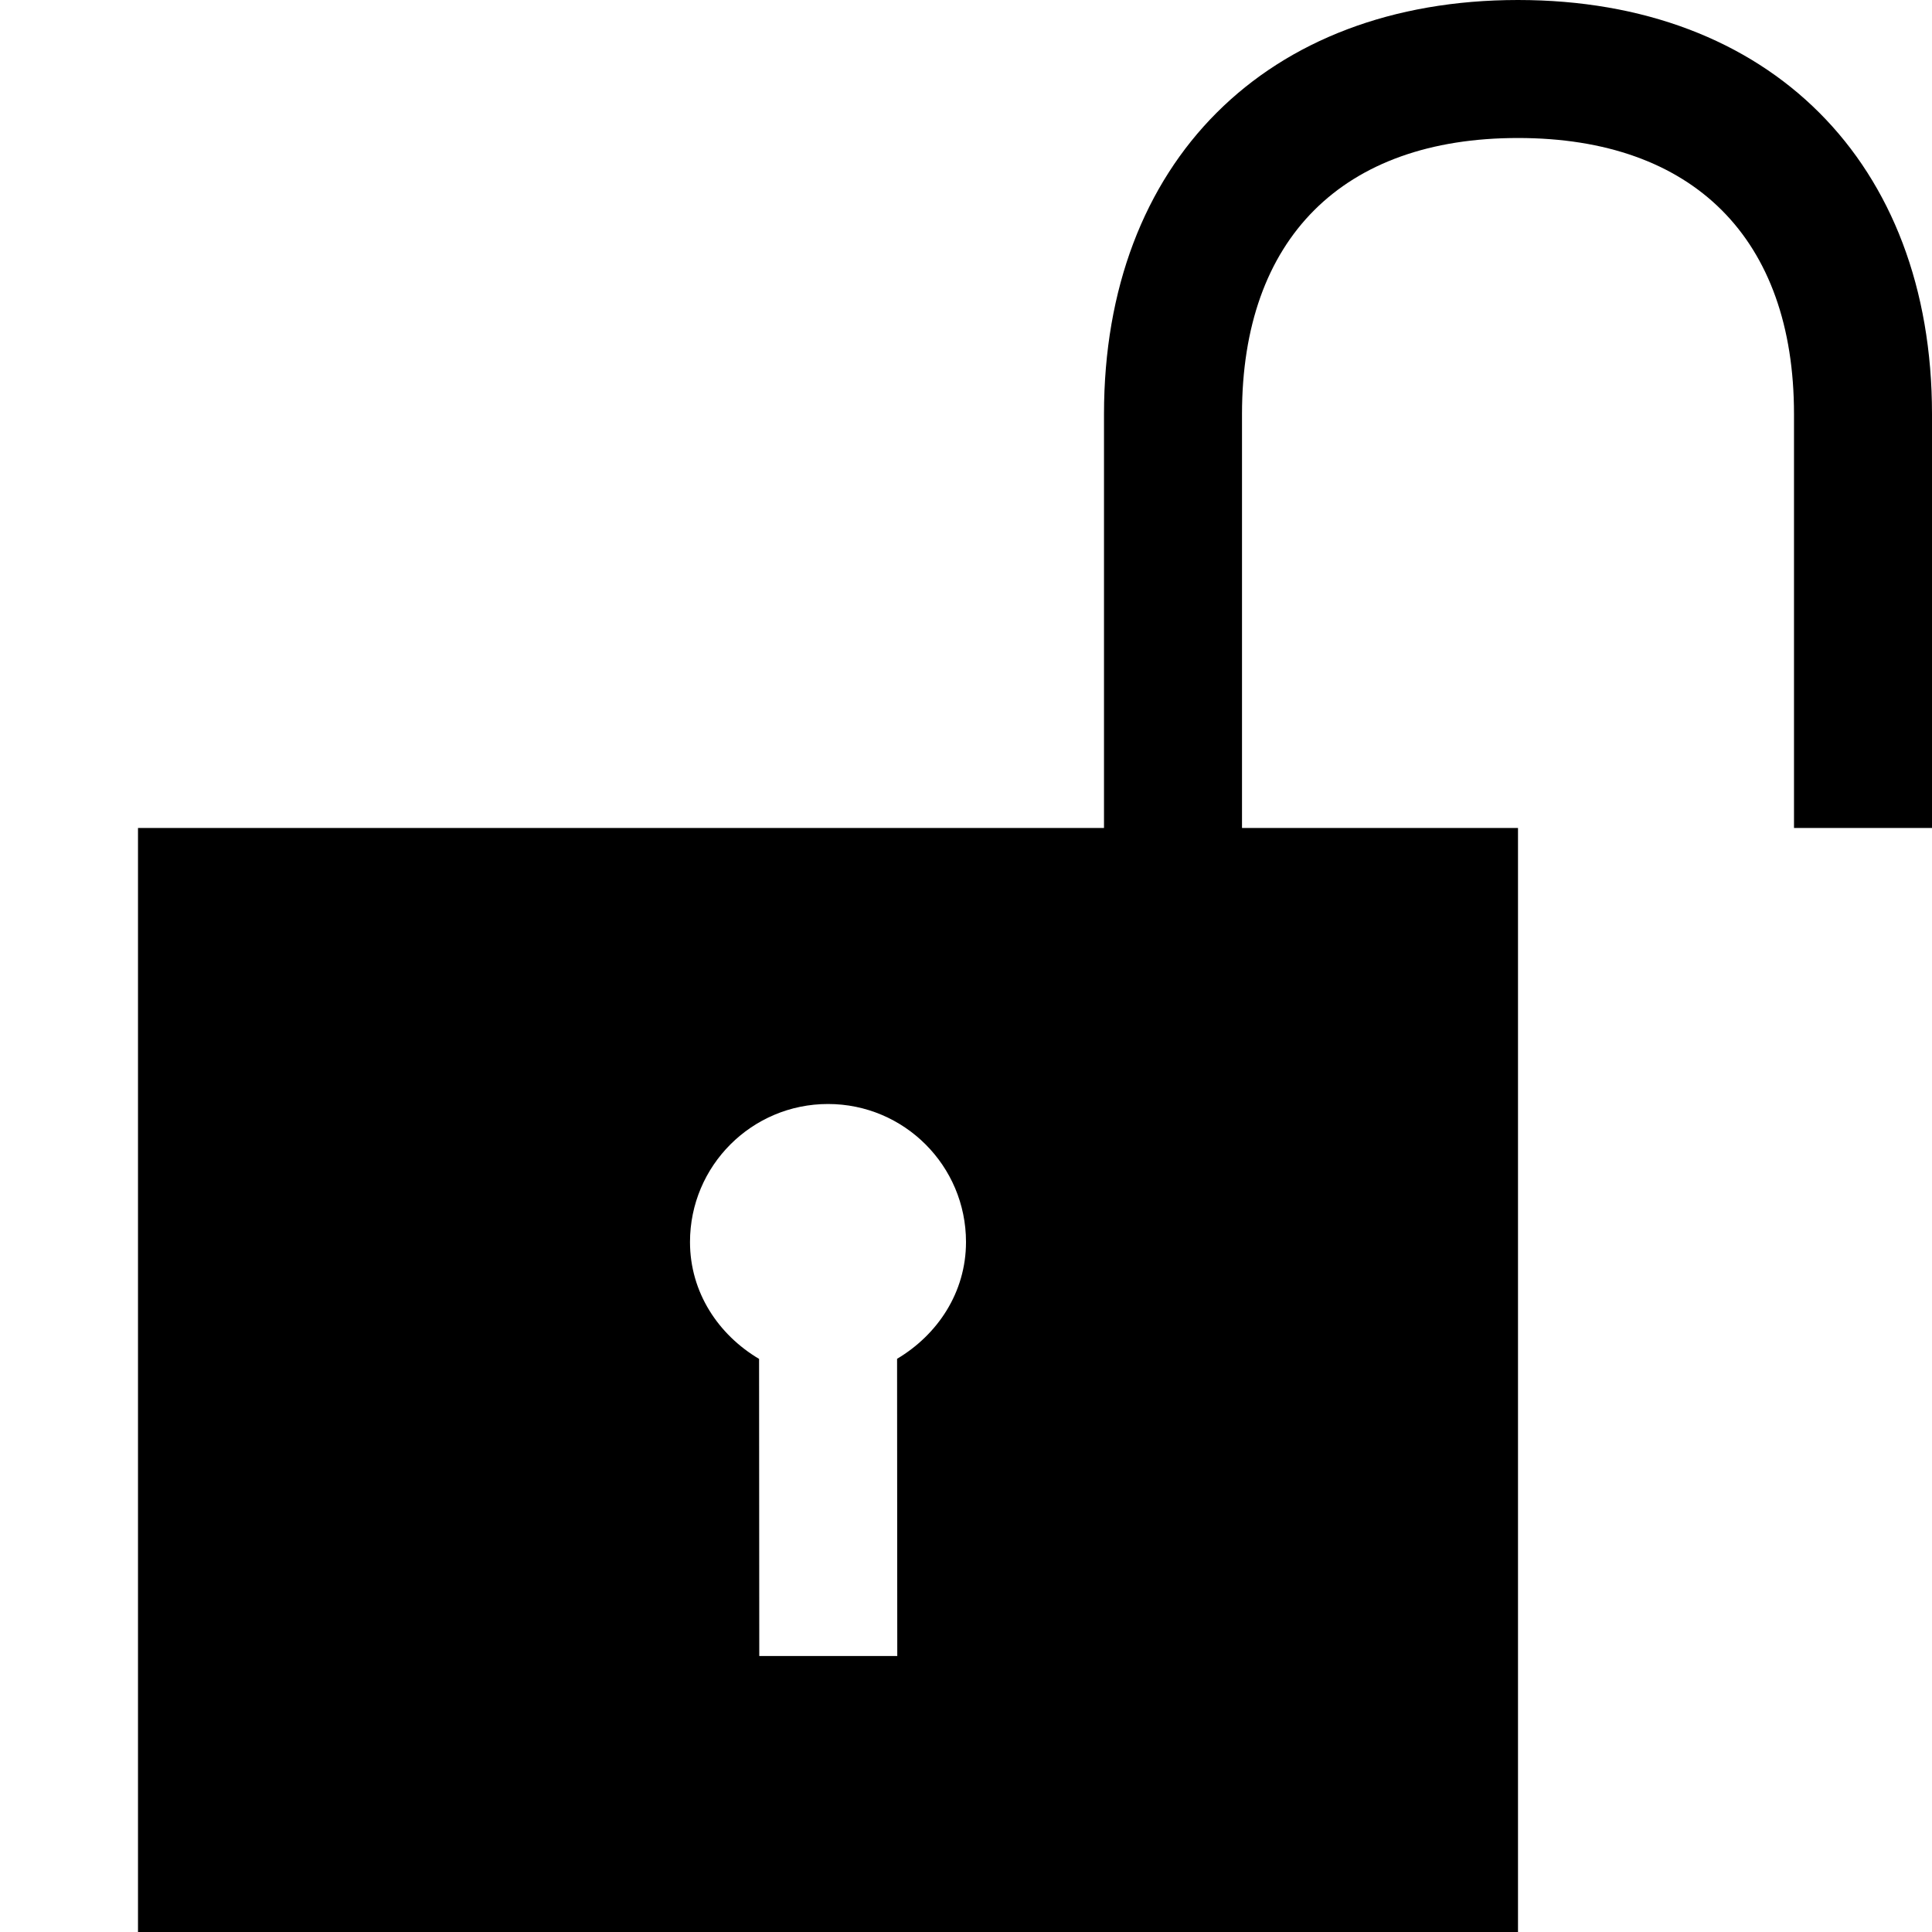
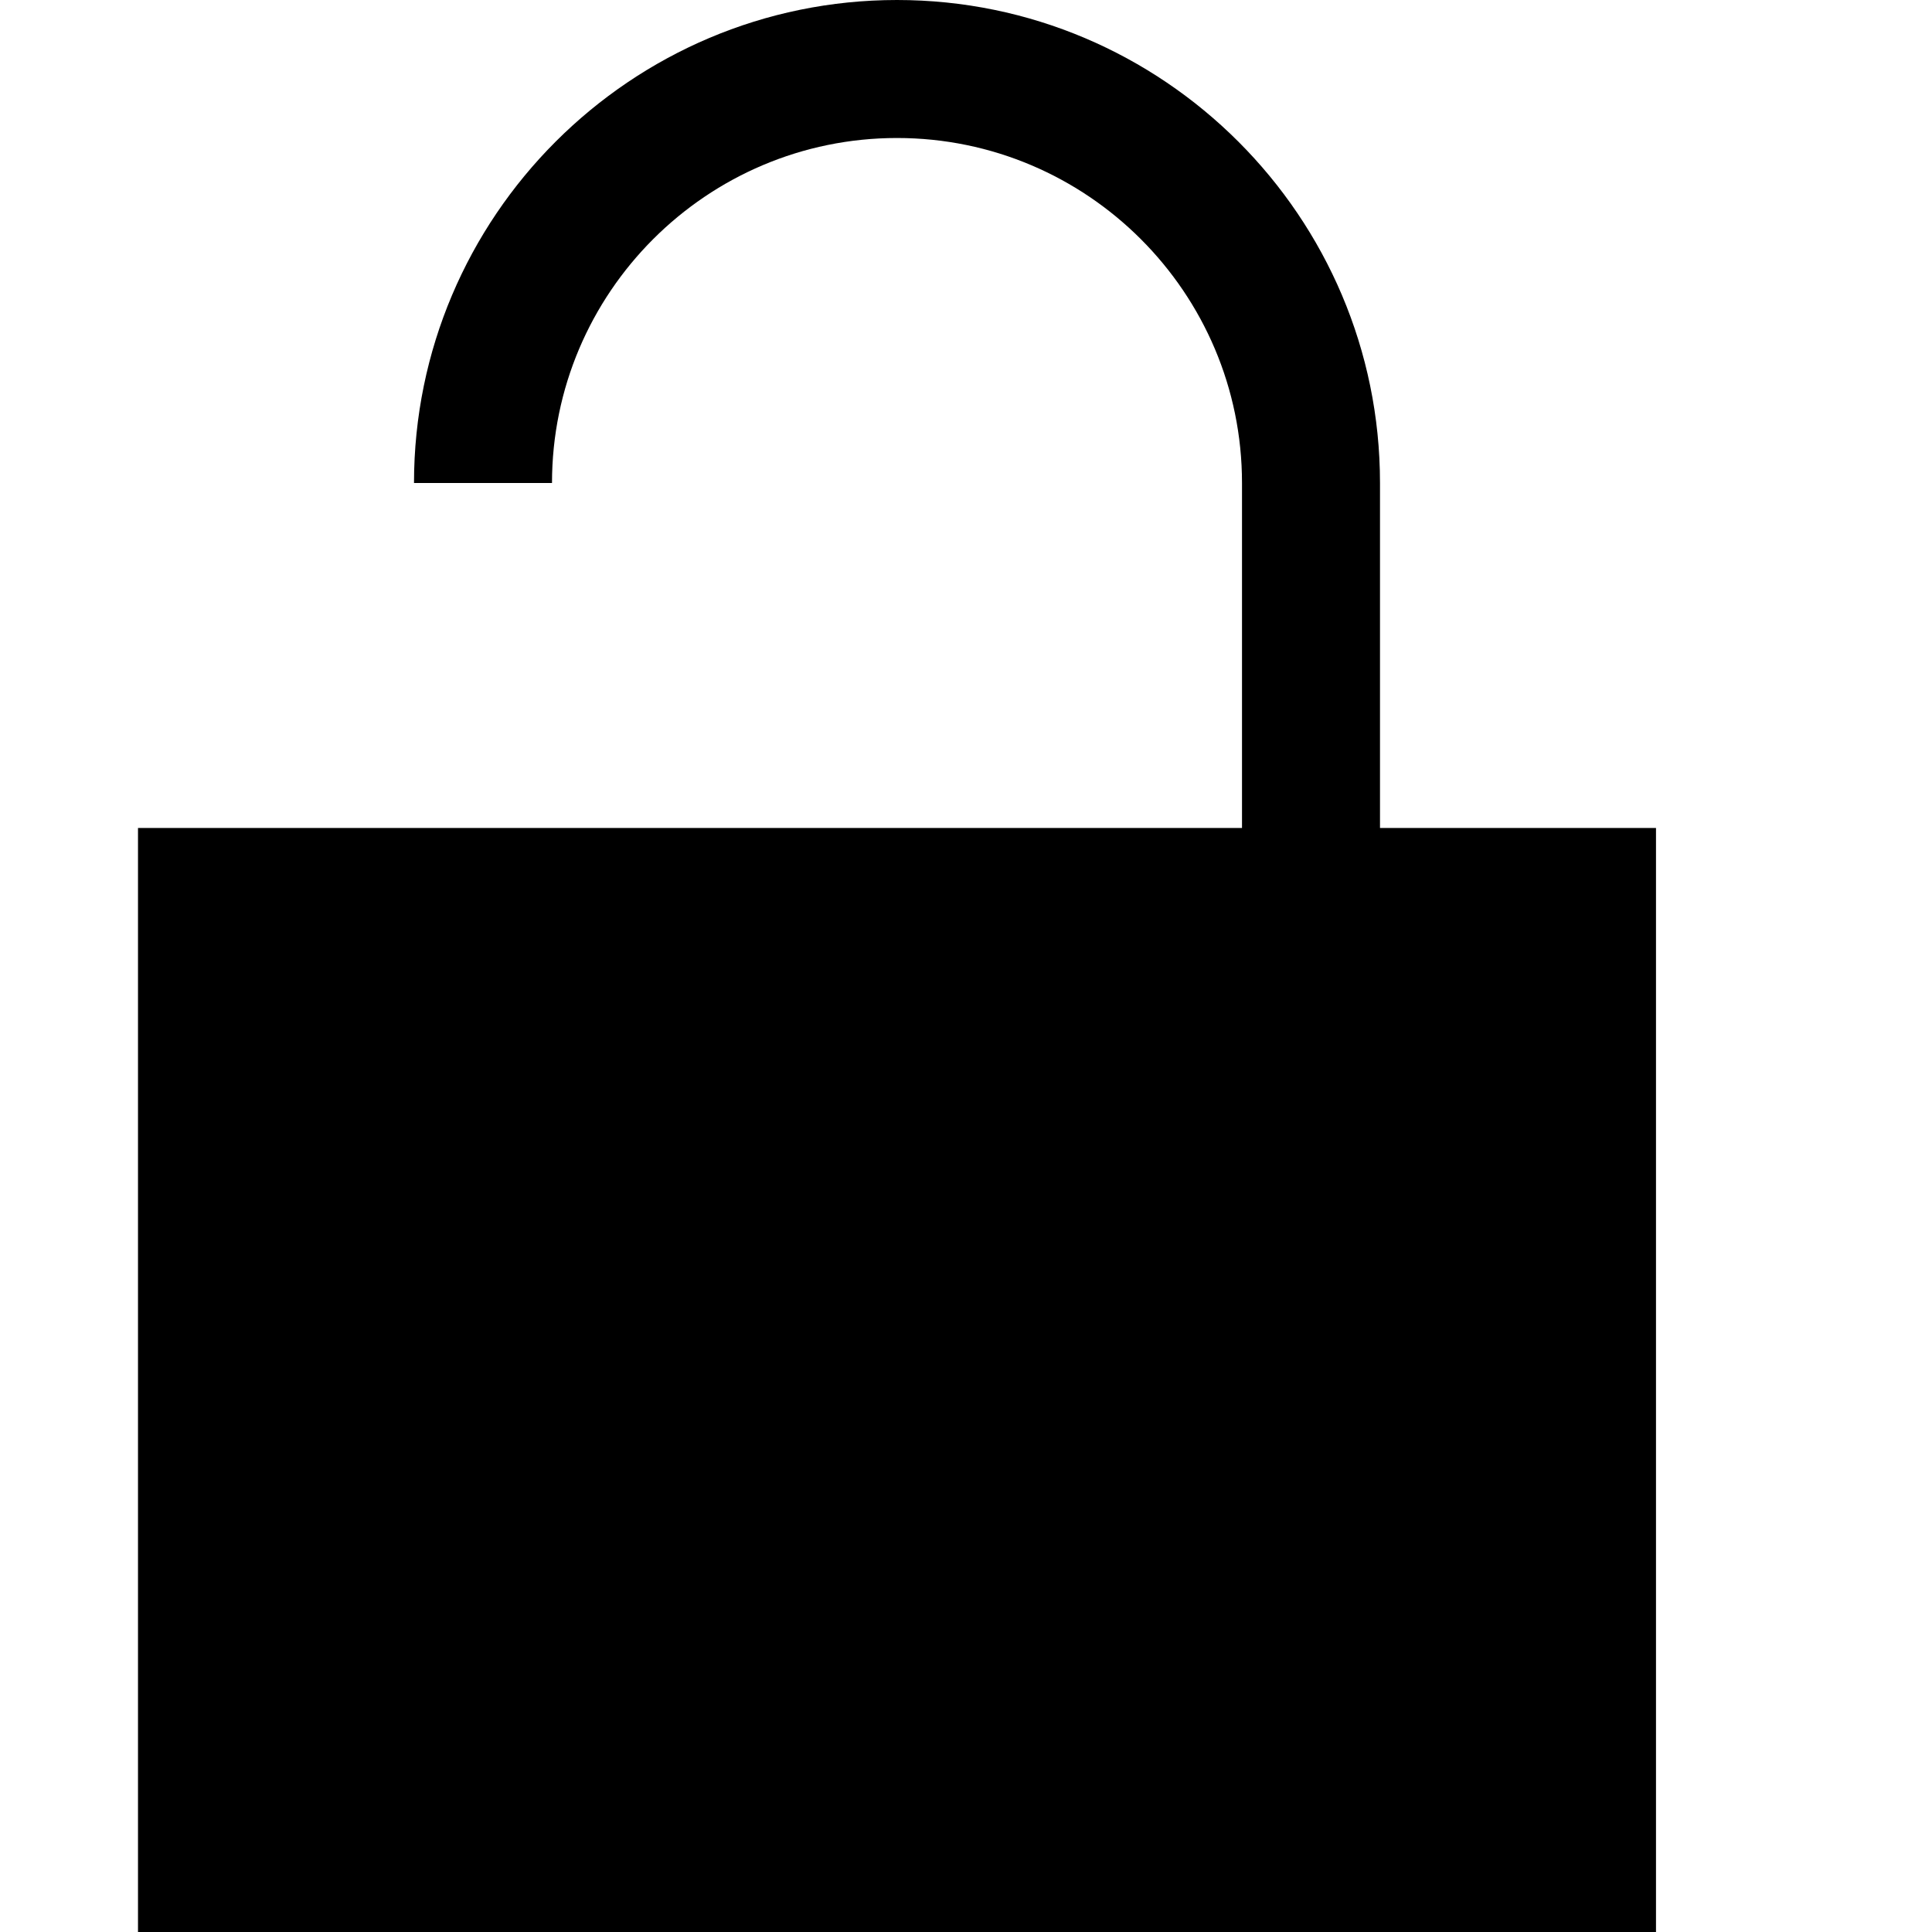
<svg xmlns="http://www.w3.org/2000/svg" viewBox="0 0 448 448">
-   <path d="M352 0c-58.313 0-96 37.688-96 96v96H32v256h320V192h-64V96c0-40.672 23.313-64 64-64s64 23.328 64 64v96h32V96c0-58.312-37.687-96-96-96zM208.018 315.084l.045 68.916h-32l-.045-68.893C166.613 309.533 160 299.723 160 288c0-17.674 14.326-32 32-32s32 14.326 32 32c0 11.707-6.6 21.506-15.982 27.084z" />
+   <path d="M320 192v-80C320 50.25 269.75 0 208 0S96 50.25 96 112h32c0-44.109 35.875-80 80-80s80 35.891 80 80v80H32v256h352V192h-64z" />
</svg>
